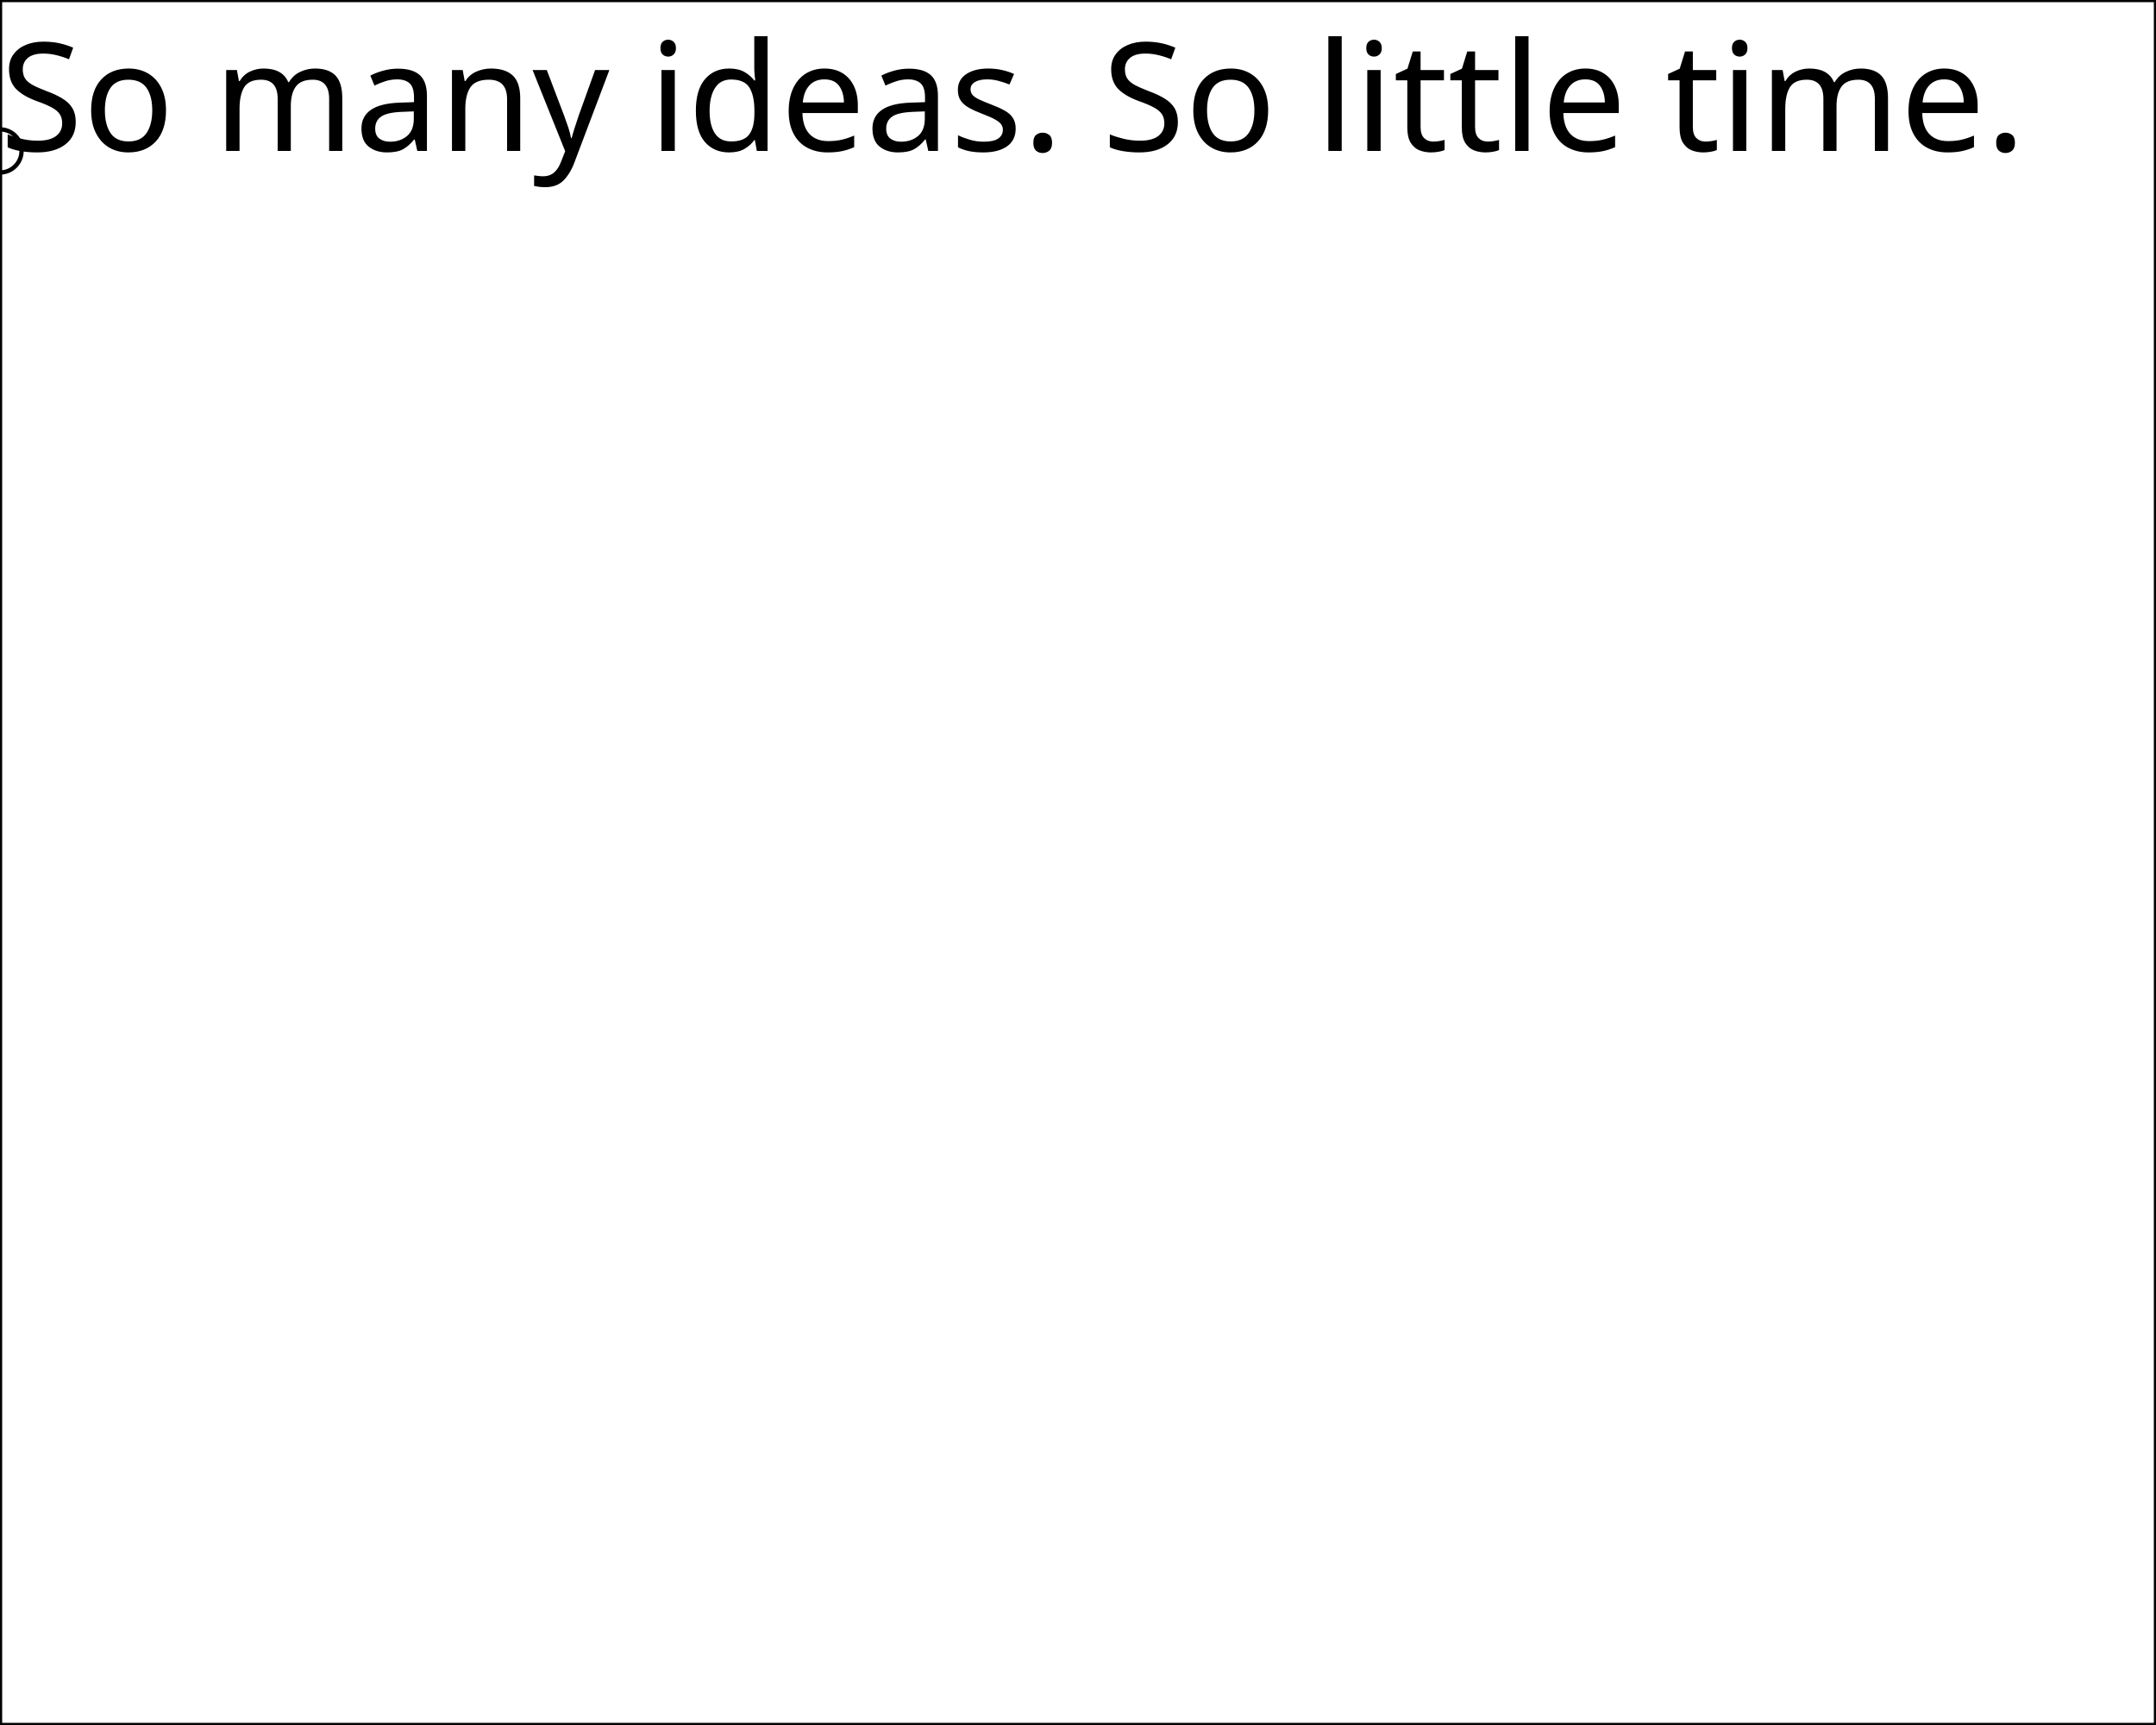
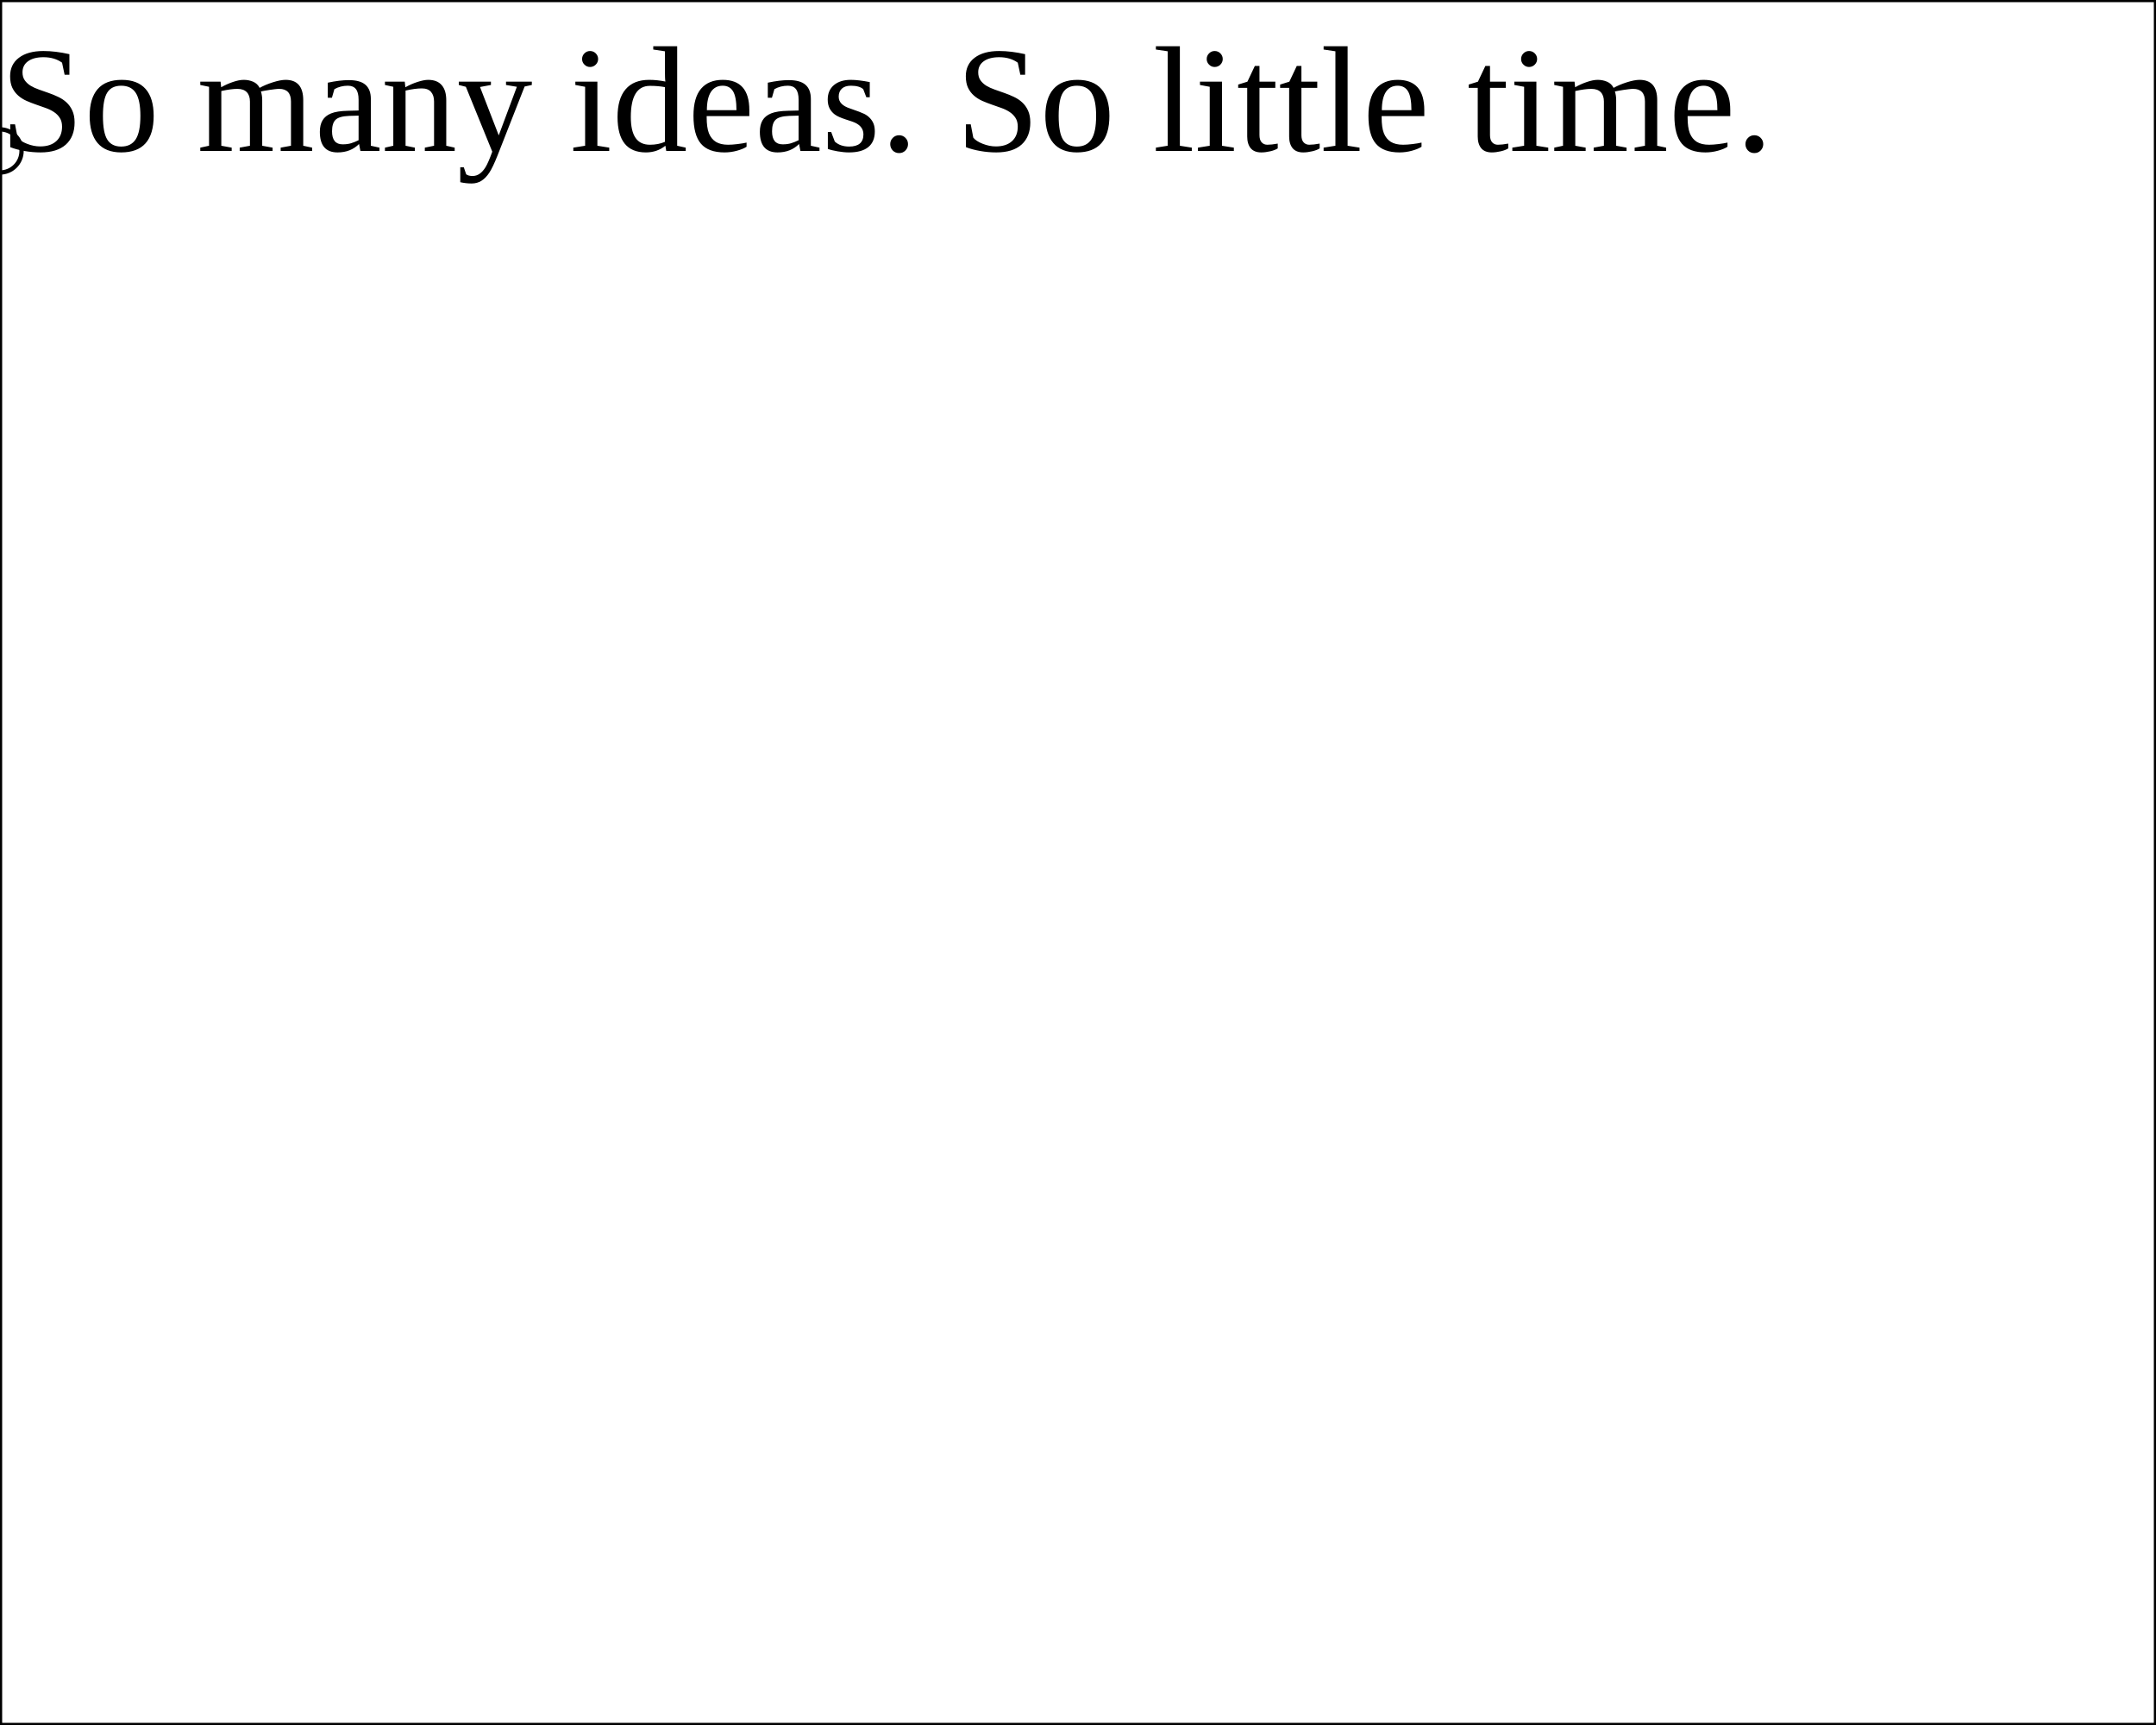
<svg xmlns="http://www.w3.org/2000/svg" width="500" height="400" version="1.1">
  <rect width="500" height="400" fill="none" stroke="black" />
  <circle cx="0" cy="35" r="5" fill="none" stroke="black" />
-   <text x="0" y="35" font-family="Verdana" font-size="35">
+   <text x="0" y="35" font-size="35">
        So many ideas.
        So little time.
    </text>
</svg>
